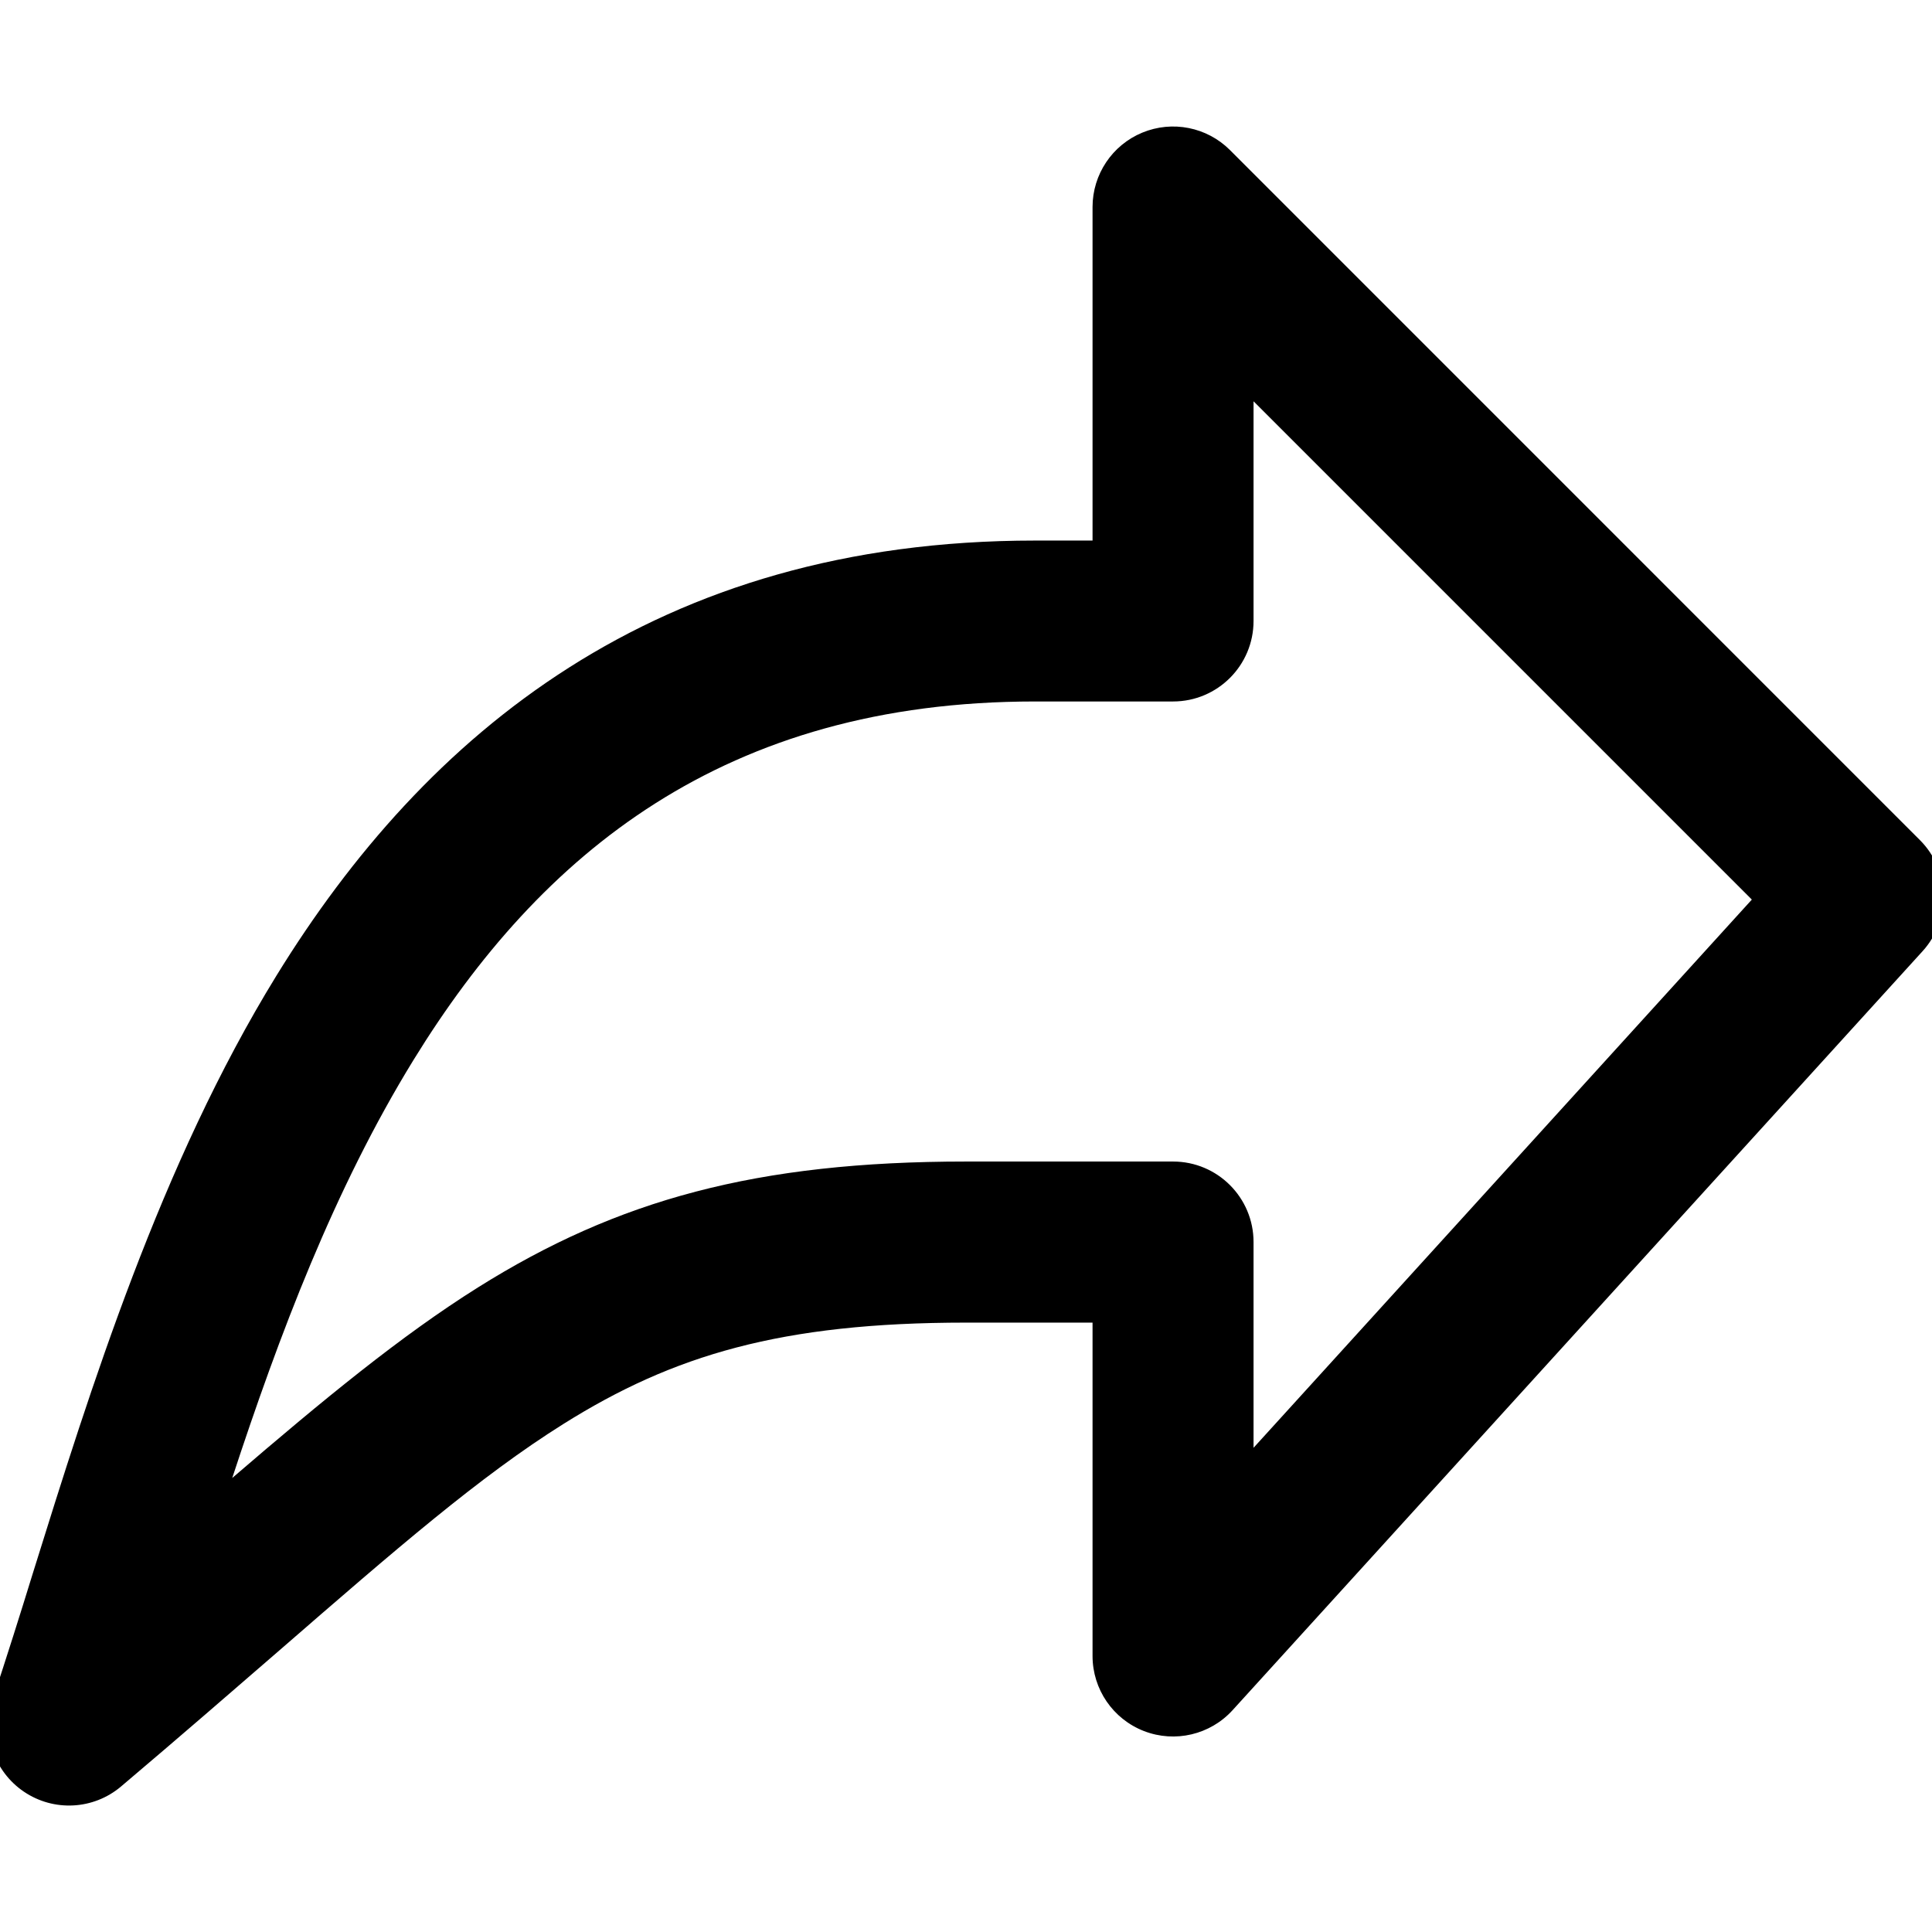
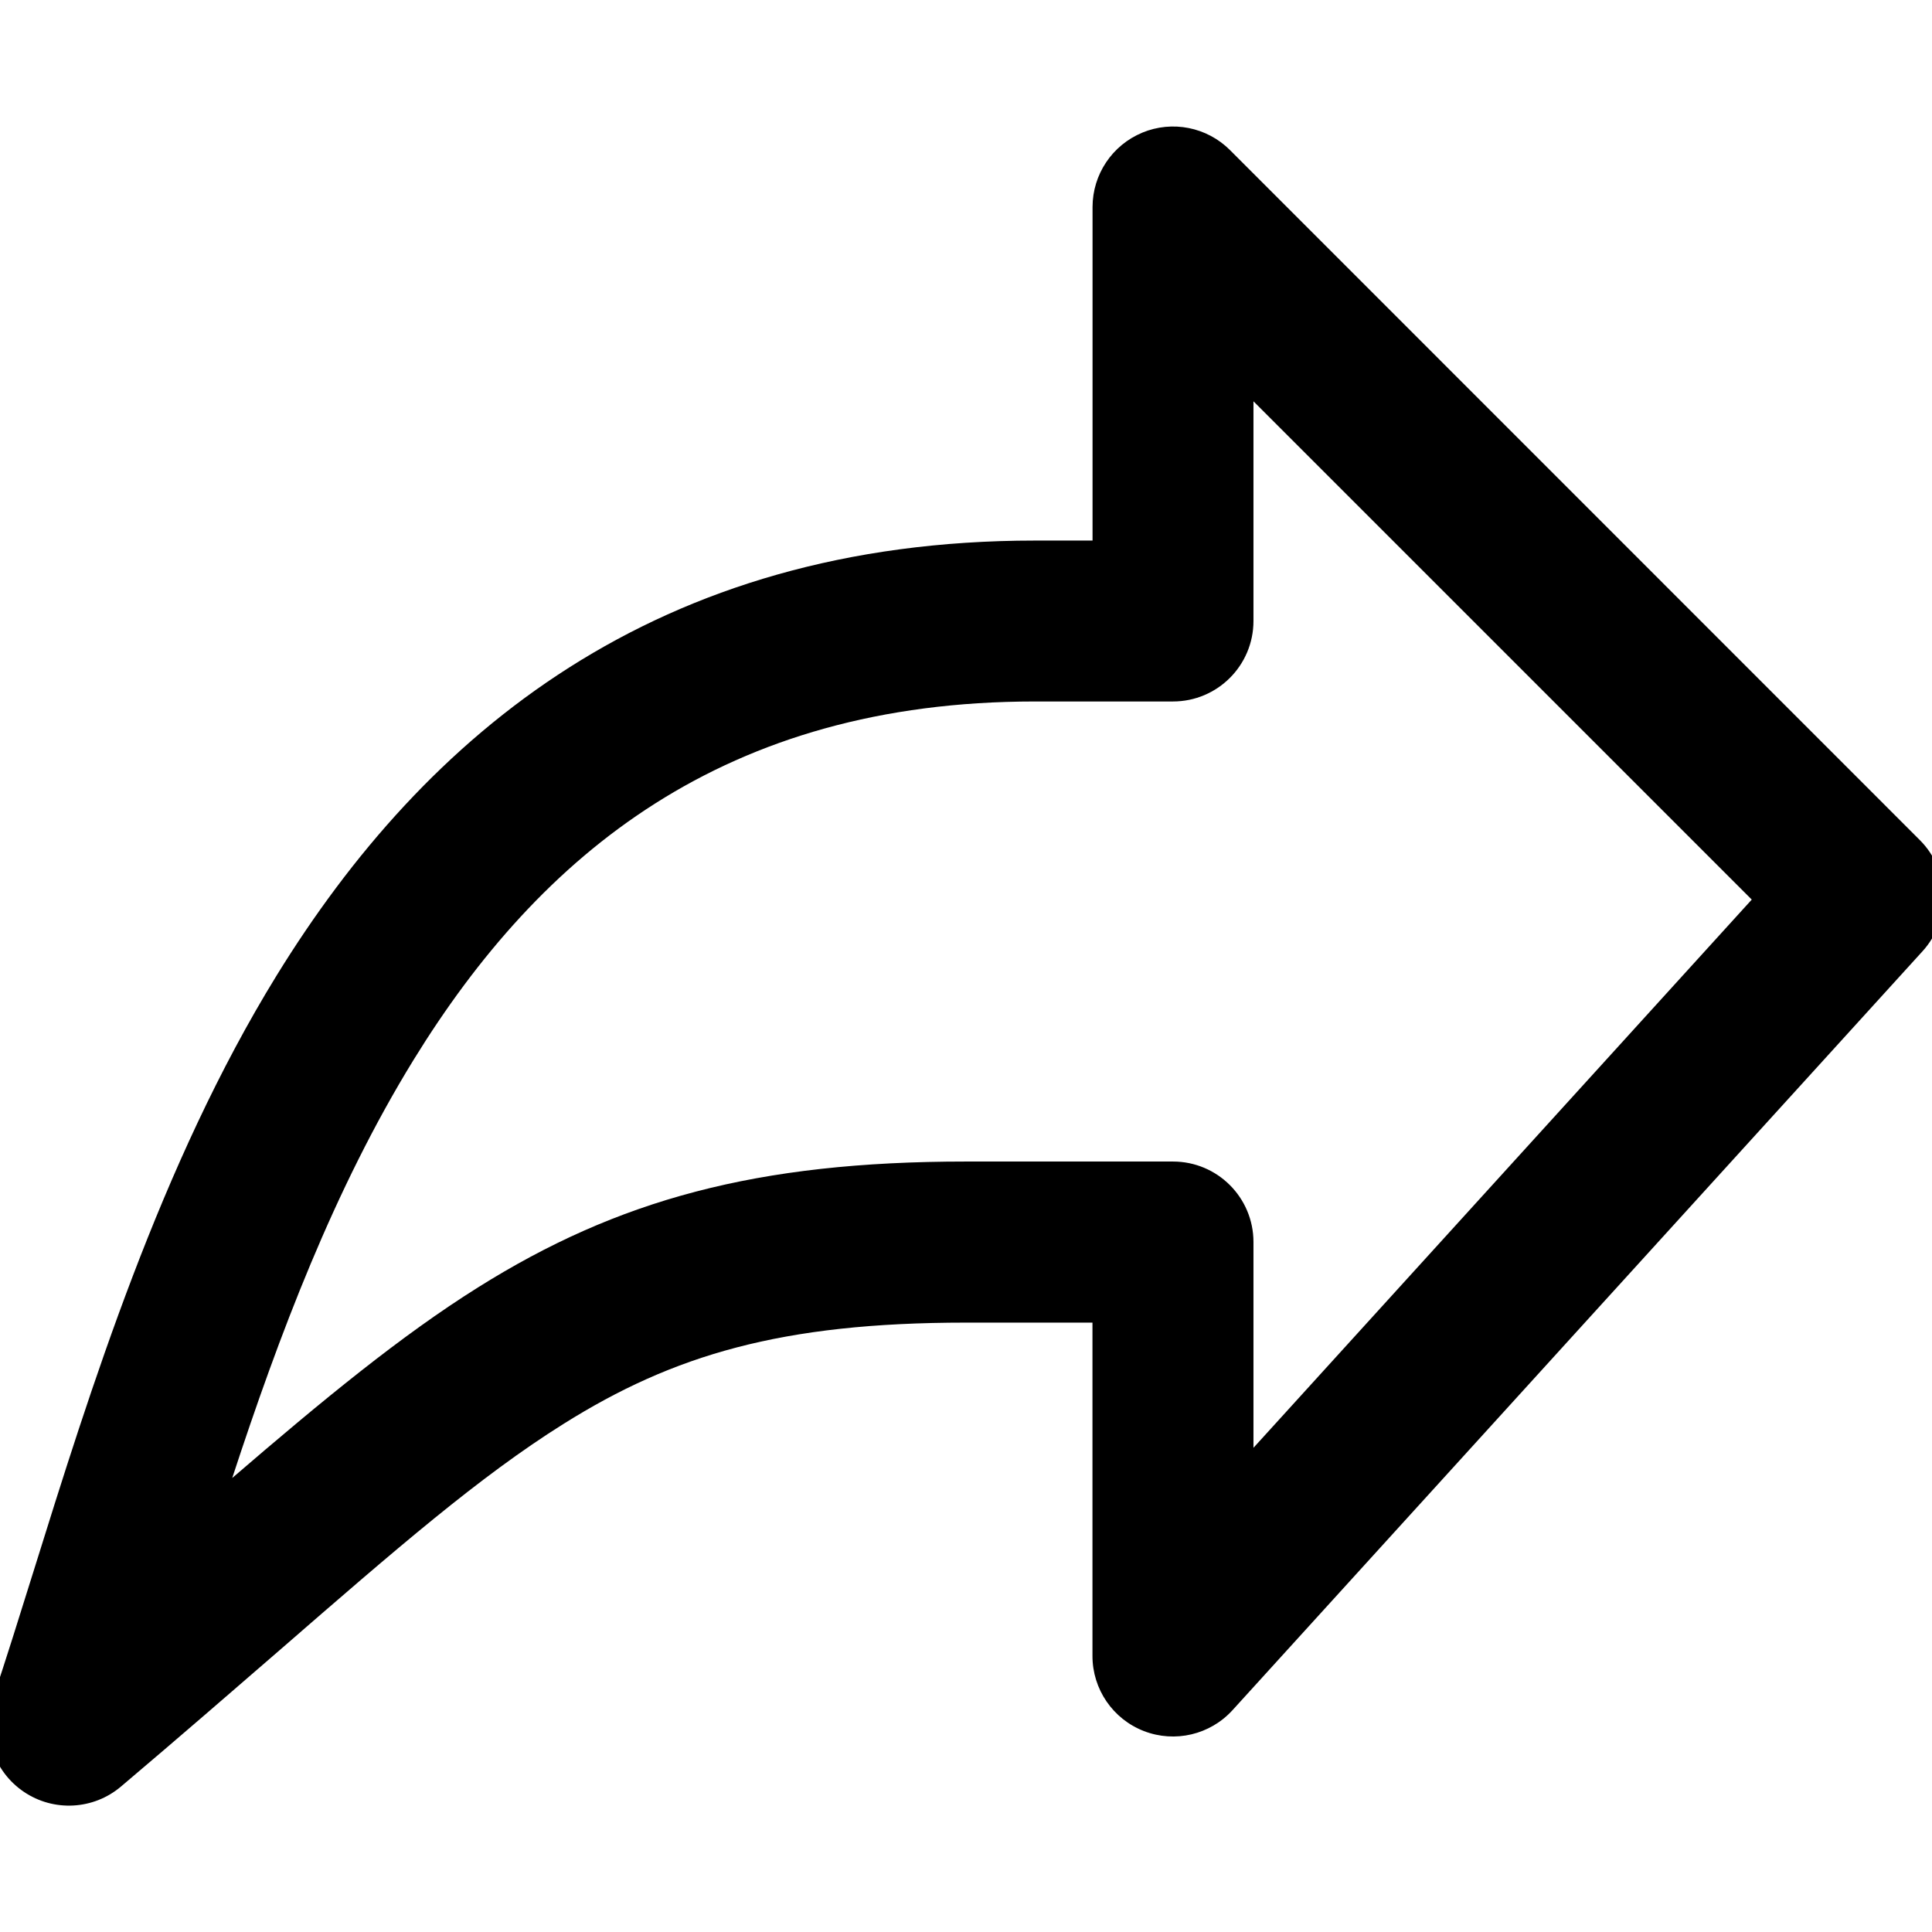
<svg xmlns="http://www.w3.org/2000/svg" width="24" height="24" viewBox="0 0 24 24">
-   <g clip-path="url(#clip0_1040_28311)">
-     <path fill-rule="evenodd" clip-rule="evenodd" d="M14.189 1.648a1 1 0 011.09.216l8.571 8.572a1 1 0 01.033 1.38l-8.571 9.428a1 1 0 01-1.74-.673V16.43H12c-2.296 0-3.637.404-4.998 1.257-1.045.655-2.082 1.556-3.526 2.81-.583.505-1.231 1.068-1.973 1.696a1 1 0 01-1.594-1.08 85.3 85.3 0 00.5-1.573c.713-2.285 1.584-5.078 3.025-7.42 1.85-3.005 4.71-5.405 9.423-5.405h.715V2.571a1 1 0 01.617-.923zm1.383 3.338v2.728a1 1 0 01-1 1h-1.715c-3.857 0-6.14 1.887-7.72 4.453-.985 1.602-1.669 3.417-2.252 5.193 1.13-.972 2.1-1.77 3.054-2.368 1.733-1.087 3.458-1.563 6.061-1.563h2.572a1 1 0 011 1v2.556l6.19-6.81-6.19-6.19z" />
+   <g clip-path="url(#clip0_847_6071)">
+     <path fill-rule="evenodd" clip-rule="evenodd" d="M14.189 1.648a1 1 0 011.09.216l8.57 8.572a1 1 0 01.034 1.38l-8.572 9.428a1 1 0 01-1.74-.673V16.43H12c-2.296 0-3.638.404-4.998 1.257-1.046.655-2.083 1.556-3.526 2.81-.583.505-1.231 1.068-1.973 1.696a1 1 0 01-1.595-1.08C.07 20.628.235 20.1.41 19.54c.713-2.285 1.584-5.078 3.025-7.42 1.85-3.005 4.709-5.405 9.423-5.405h.714V2.571a1 1 0 01.618-.923zm1.382 3.338v2.728a1 1 0 01-1 1h-1.714c-3.857 0-6.14 1.887-7.72 4.453-.985 1.602-1.67 3.417-2.252 5.193 1.129-.972 2.099-1.77 3.054-2.368 1.733-1.087 3.458-1.563 6.06-1.563h2.572a1 1 0 011 1v2.556l6.19-6.81-6.19-6.19z" />
  </g>
  <defs>
-     <clipPath id="clip0_1040_28311">
+     <clipPath id="clip0_847_6071">
      <path d="M0 0h24v24H0z" />
    </clipPath>
  </defs>
</svg>
